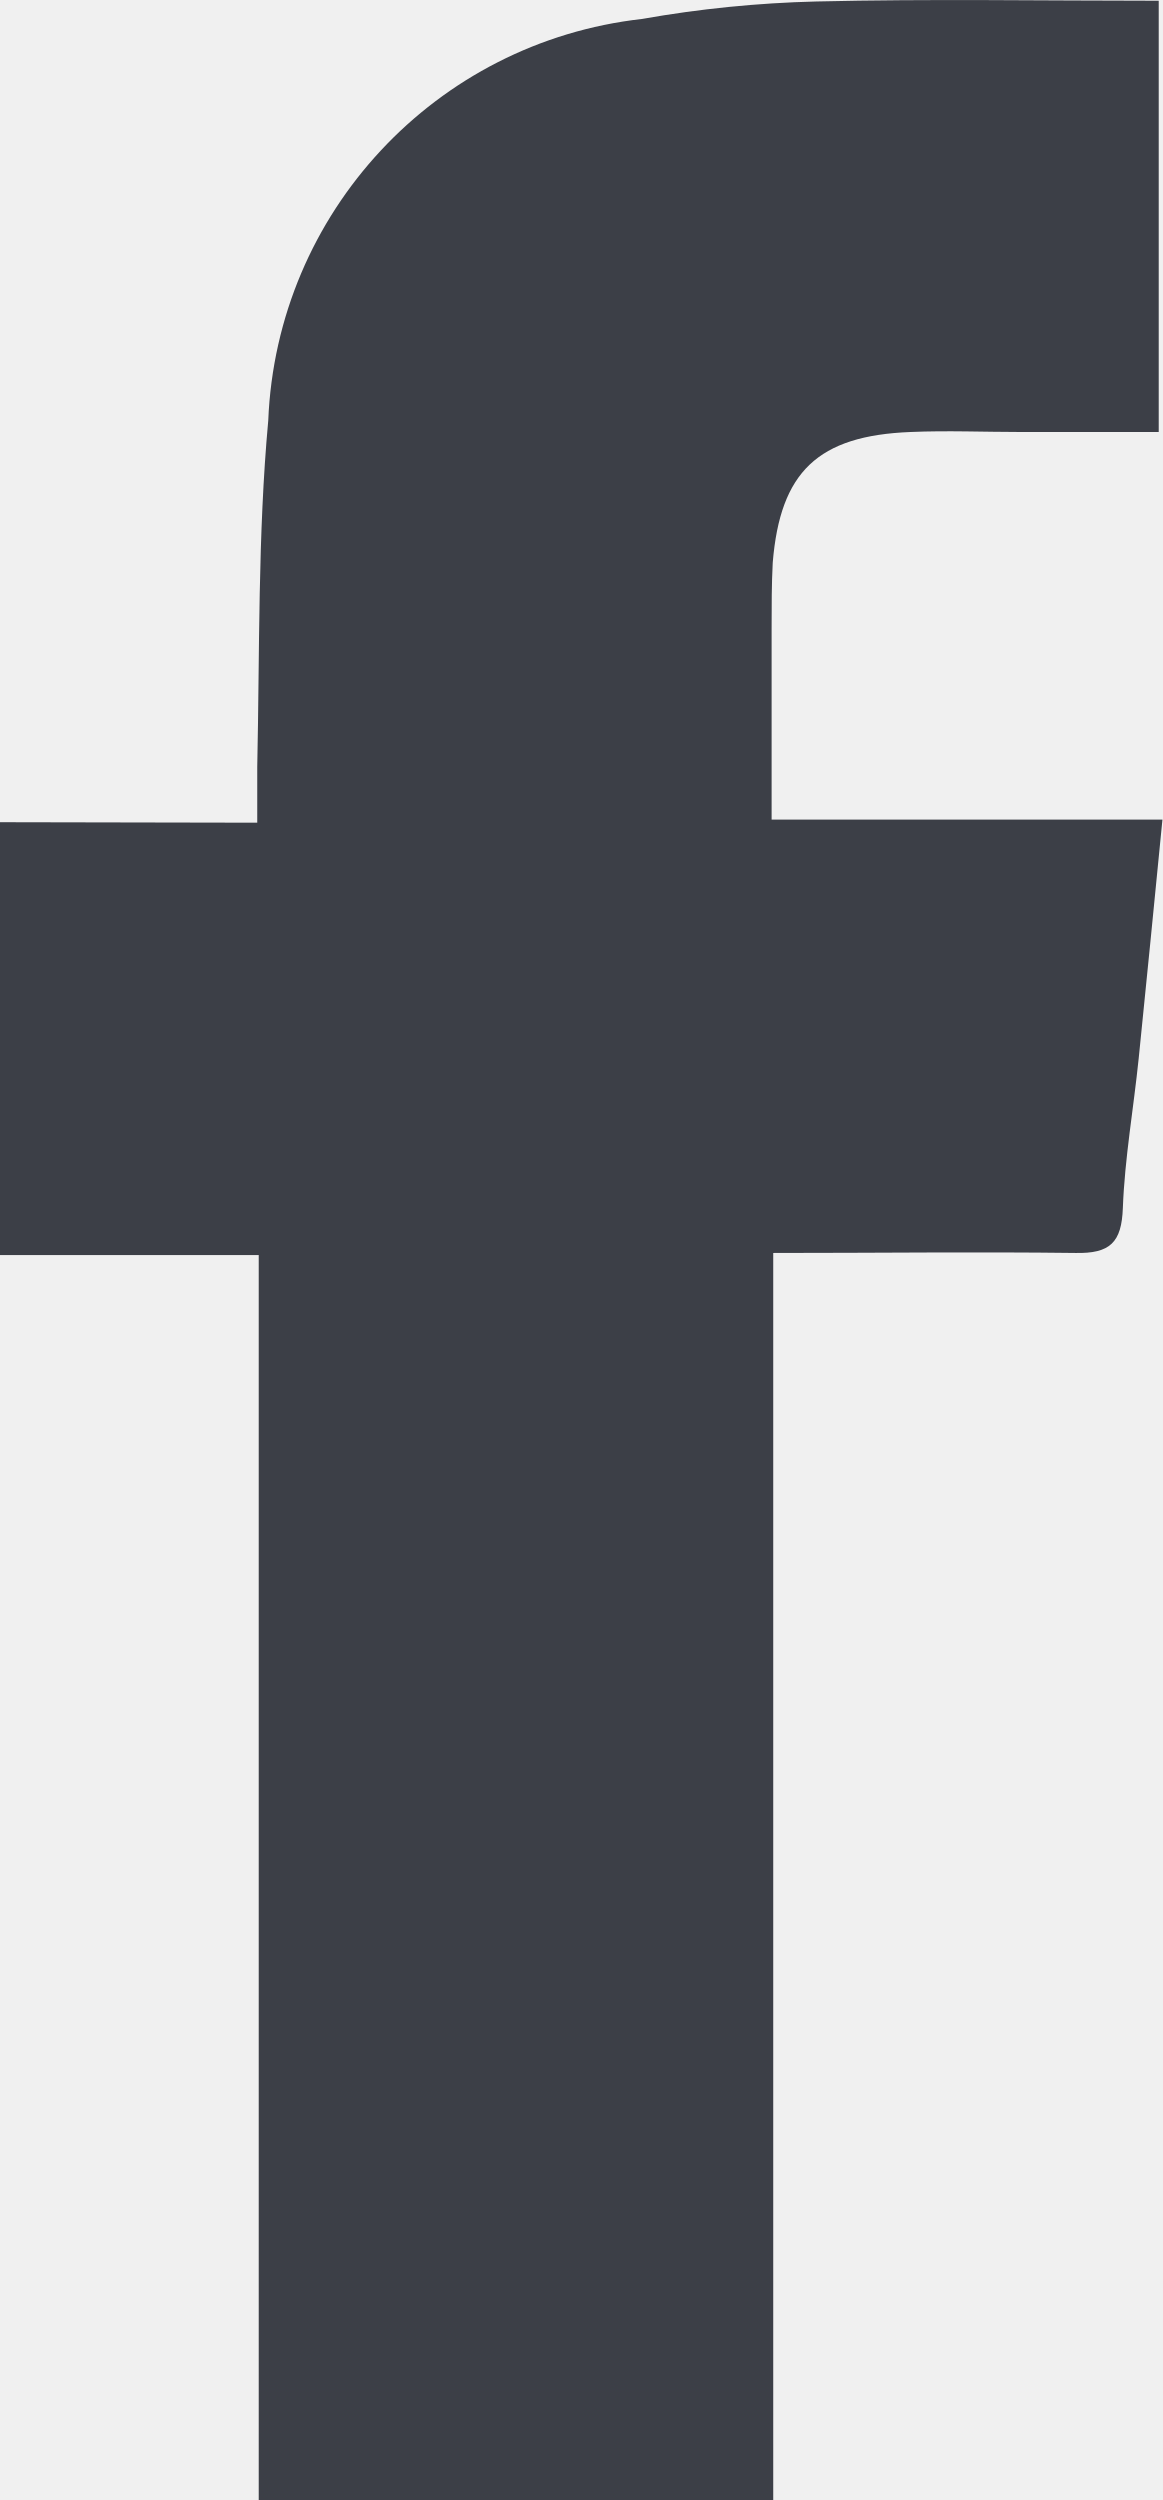
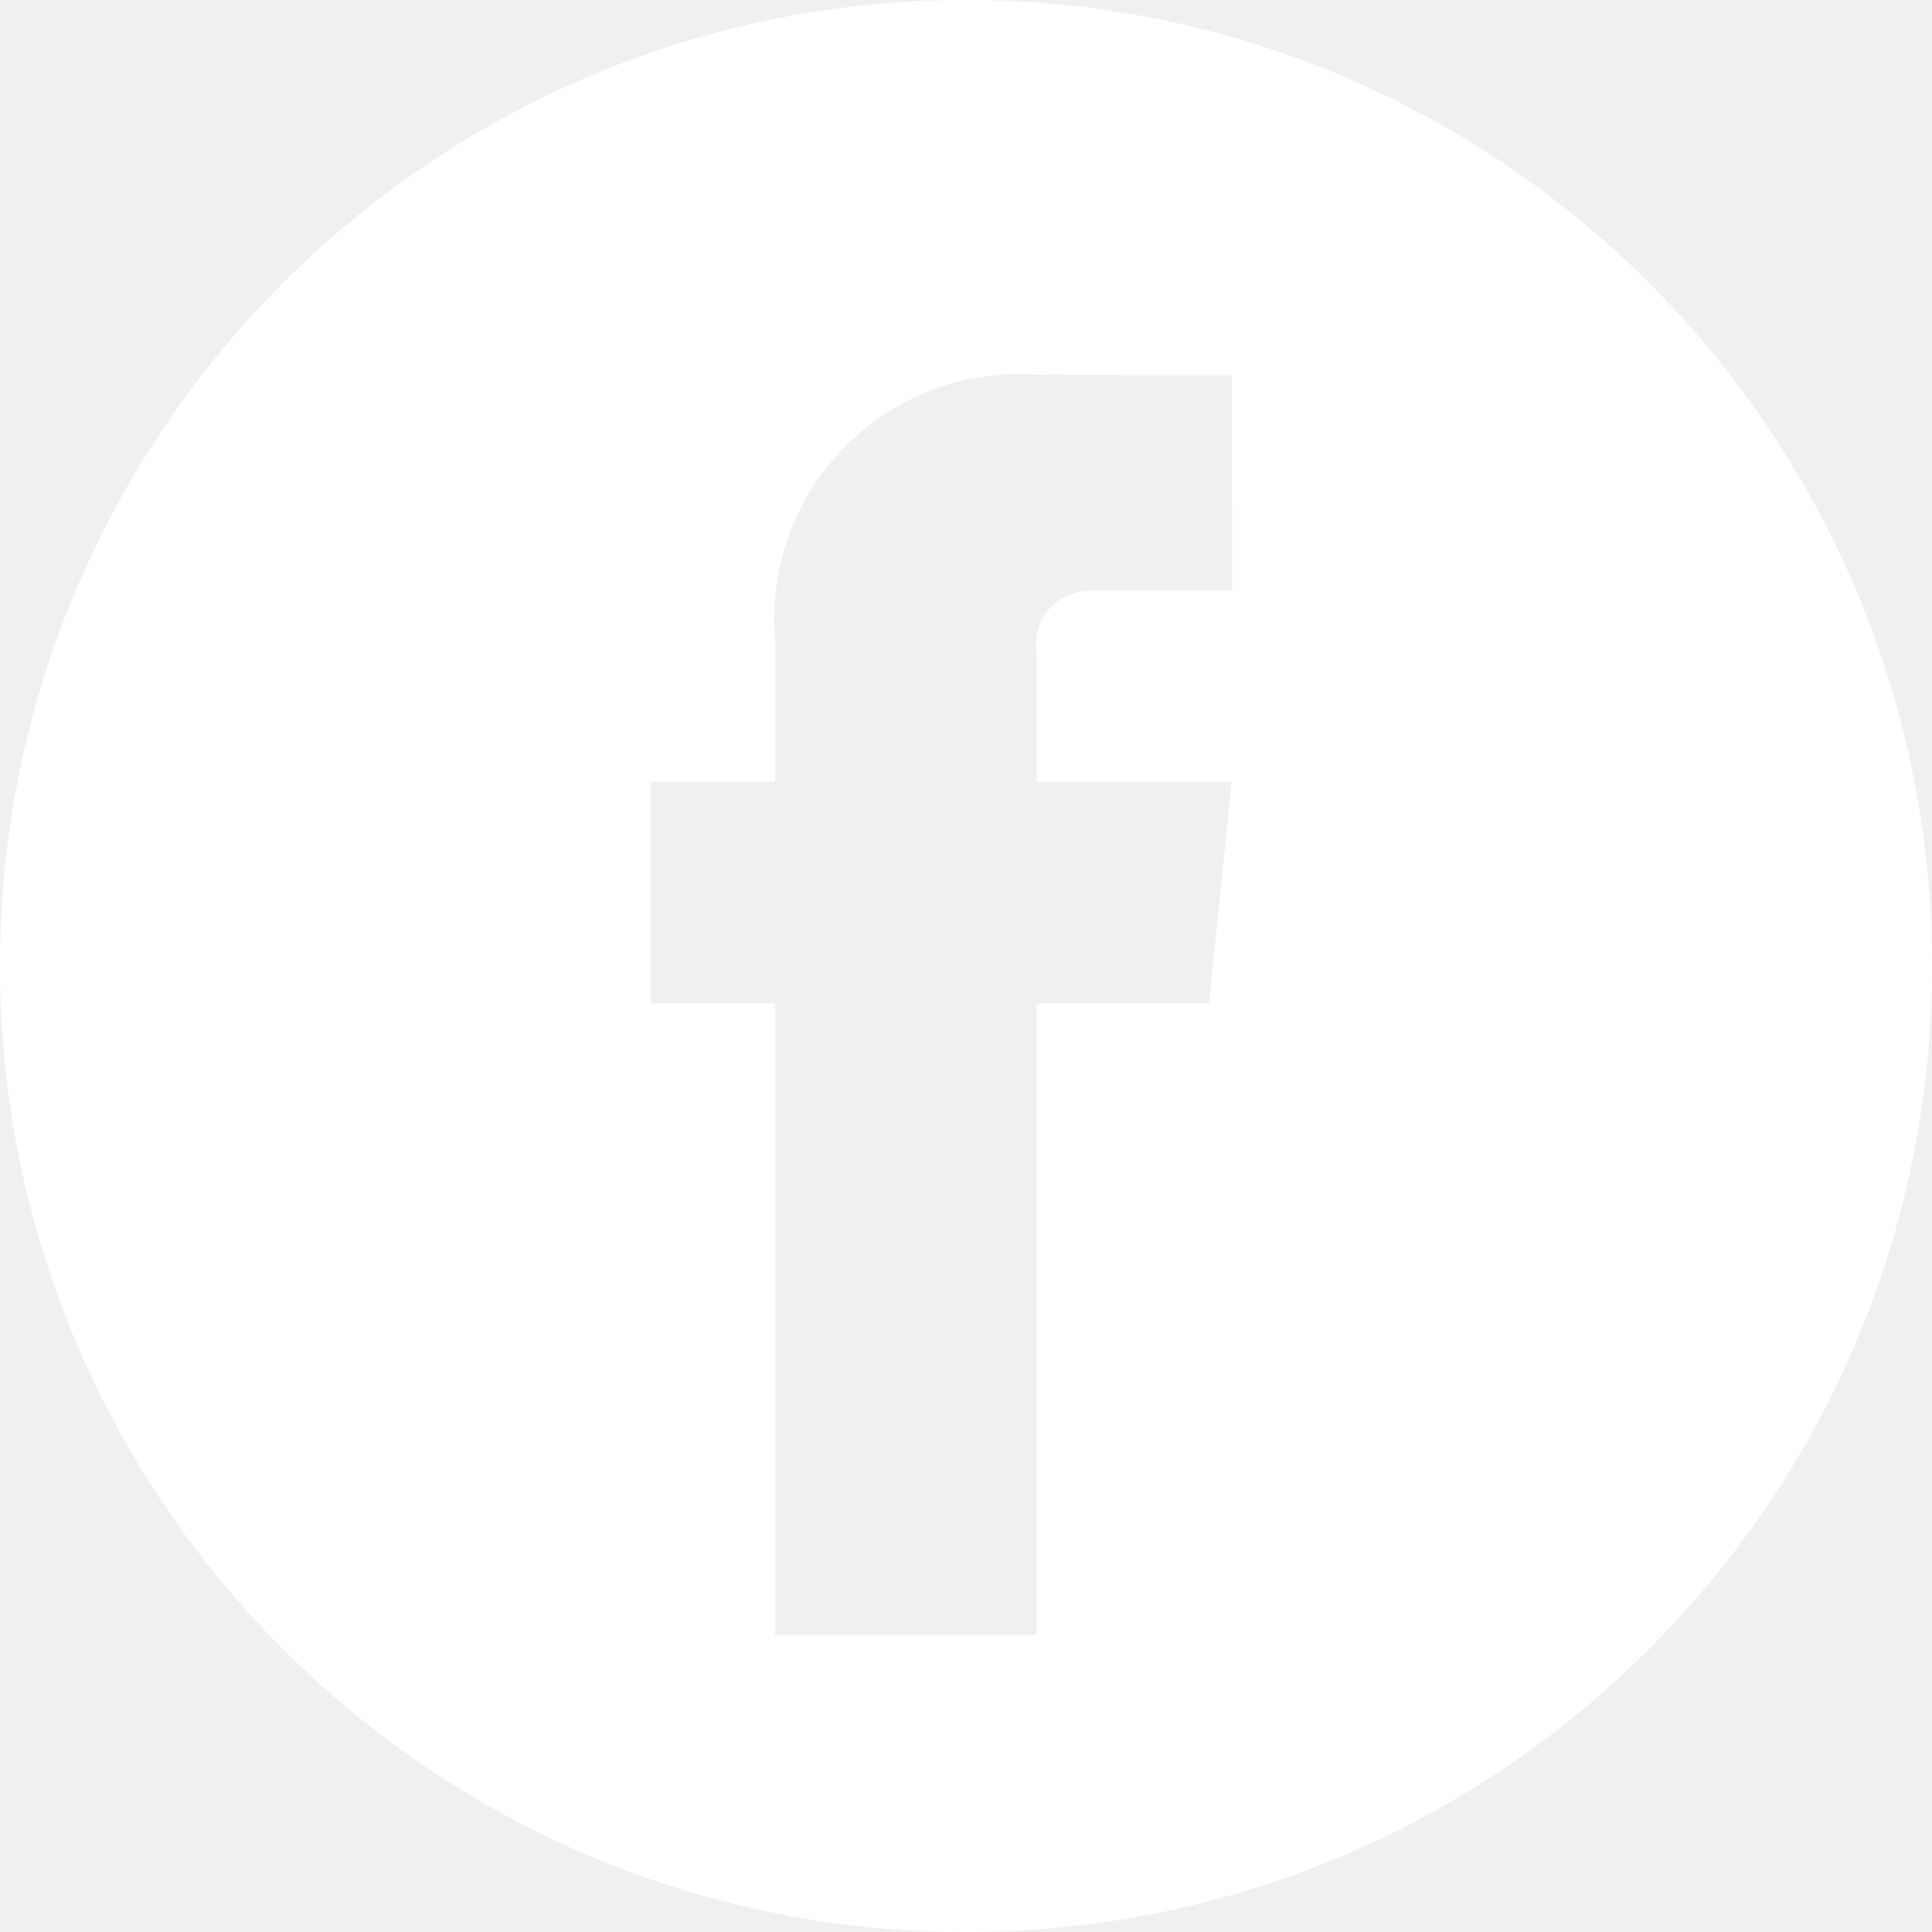
- <svg xmlns="http://www.w3.org/2000/svg" width="9.401" height="20.214" viewBox="0 0 9.401 20.214">
+ <svg xmlns="http://www.w3.org/2000/svg" width="25.985" height="25.986" viewBox="0 0 25.985 25.986">
  <defs>
-     <style>.a{fill:#3c3f47;}.b{clip-path:url(#a);}</style>
-     <clipPath id="a">
-       <rect class="a" width="9.401" height="20.214" />
-     </clipPath>
+     <style>.a{fill:#fff;}</style>
  </defs>
-   <g class="b" transform="translate(0 0)">
-     <path class="a" d="M0,6.648v3.5H2.092v10.07h4.16V10.131c.849,0,1.646-.01,2.442,0,.282.006.375-.084.385-.365.015-.4.087-.808.128-1.208.064-.625.125-1.25.192-1.931H6.239V5.078c0-.177,0-.354.009-.528.06-.736.366-1.027,1.113-1.057.3-.013.6,0,.893,0H9.369V.006C8.432.006,7.516-.01,6.6.012A9.4,9.4,0,0,0,5.193.153,3.406,3.406,0,0,0,2.169,3.4C2.084,4.327,2.1,5.265,2.08,6.2v.452Z" transform="translate(0 0)" />
-   </g>
+   <path class="a" d="M156.468,290.384a12.993,12.993,0,1,0,12.993,12.993A12.992,12.992,0,0,0,156.468,290.384Zm3.581,7.949h-1.887a.715.715,0,0,0-.745.814V300.9h2.625l-.307,2.982h-2.318v8.494H153.9v-8.494h-1.671V300.9H153.9v-1.932a3.294,3.294,0,0,1,3.544-3.545l2.6.011Z" transform="translate(-143.475 -290.384)" />
</svg>
